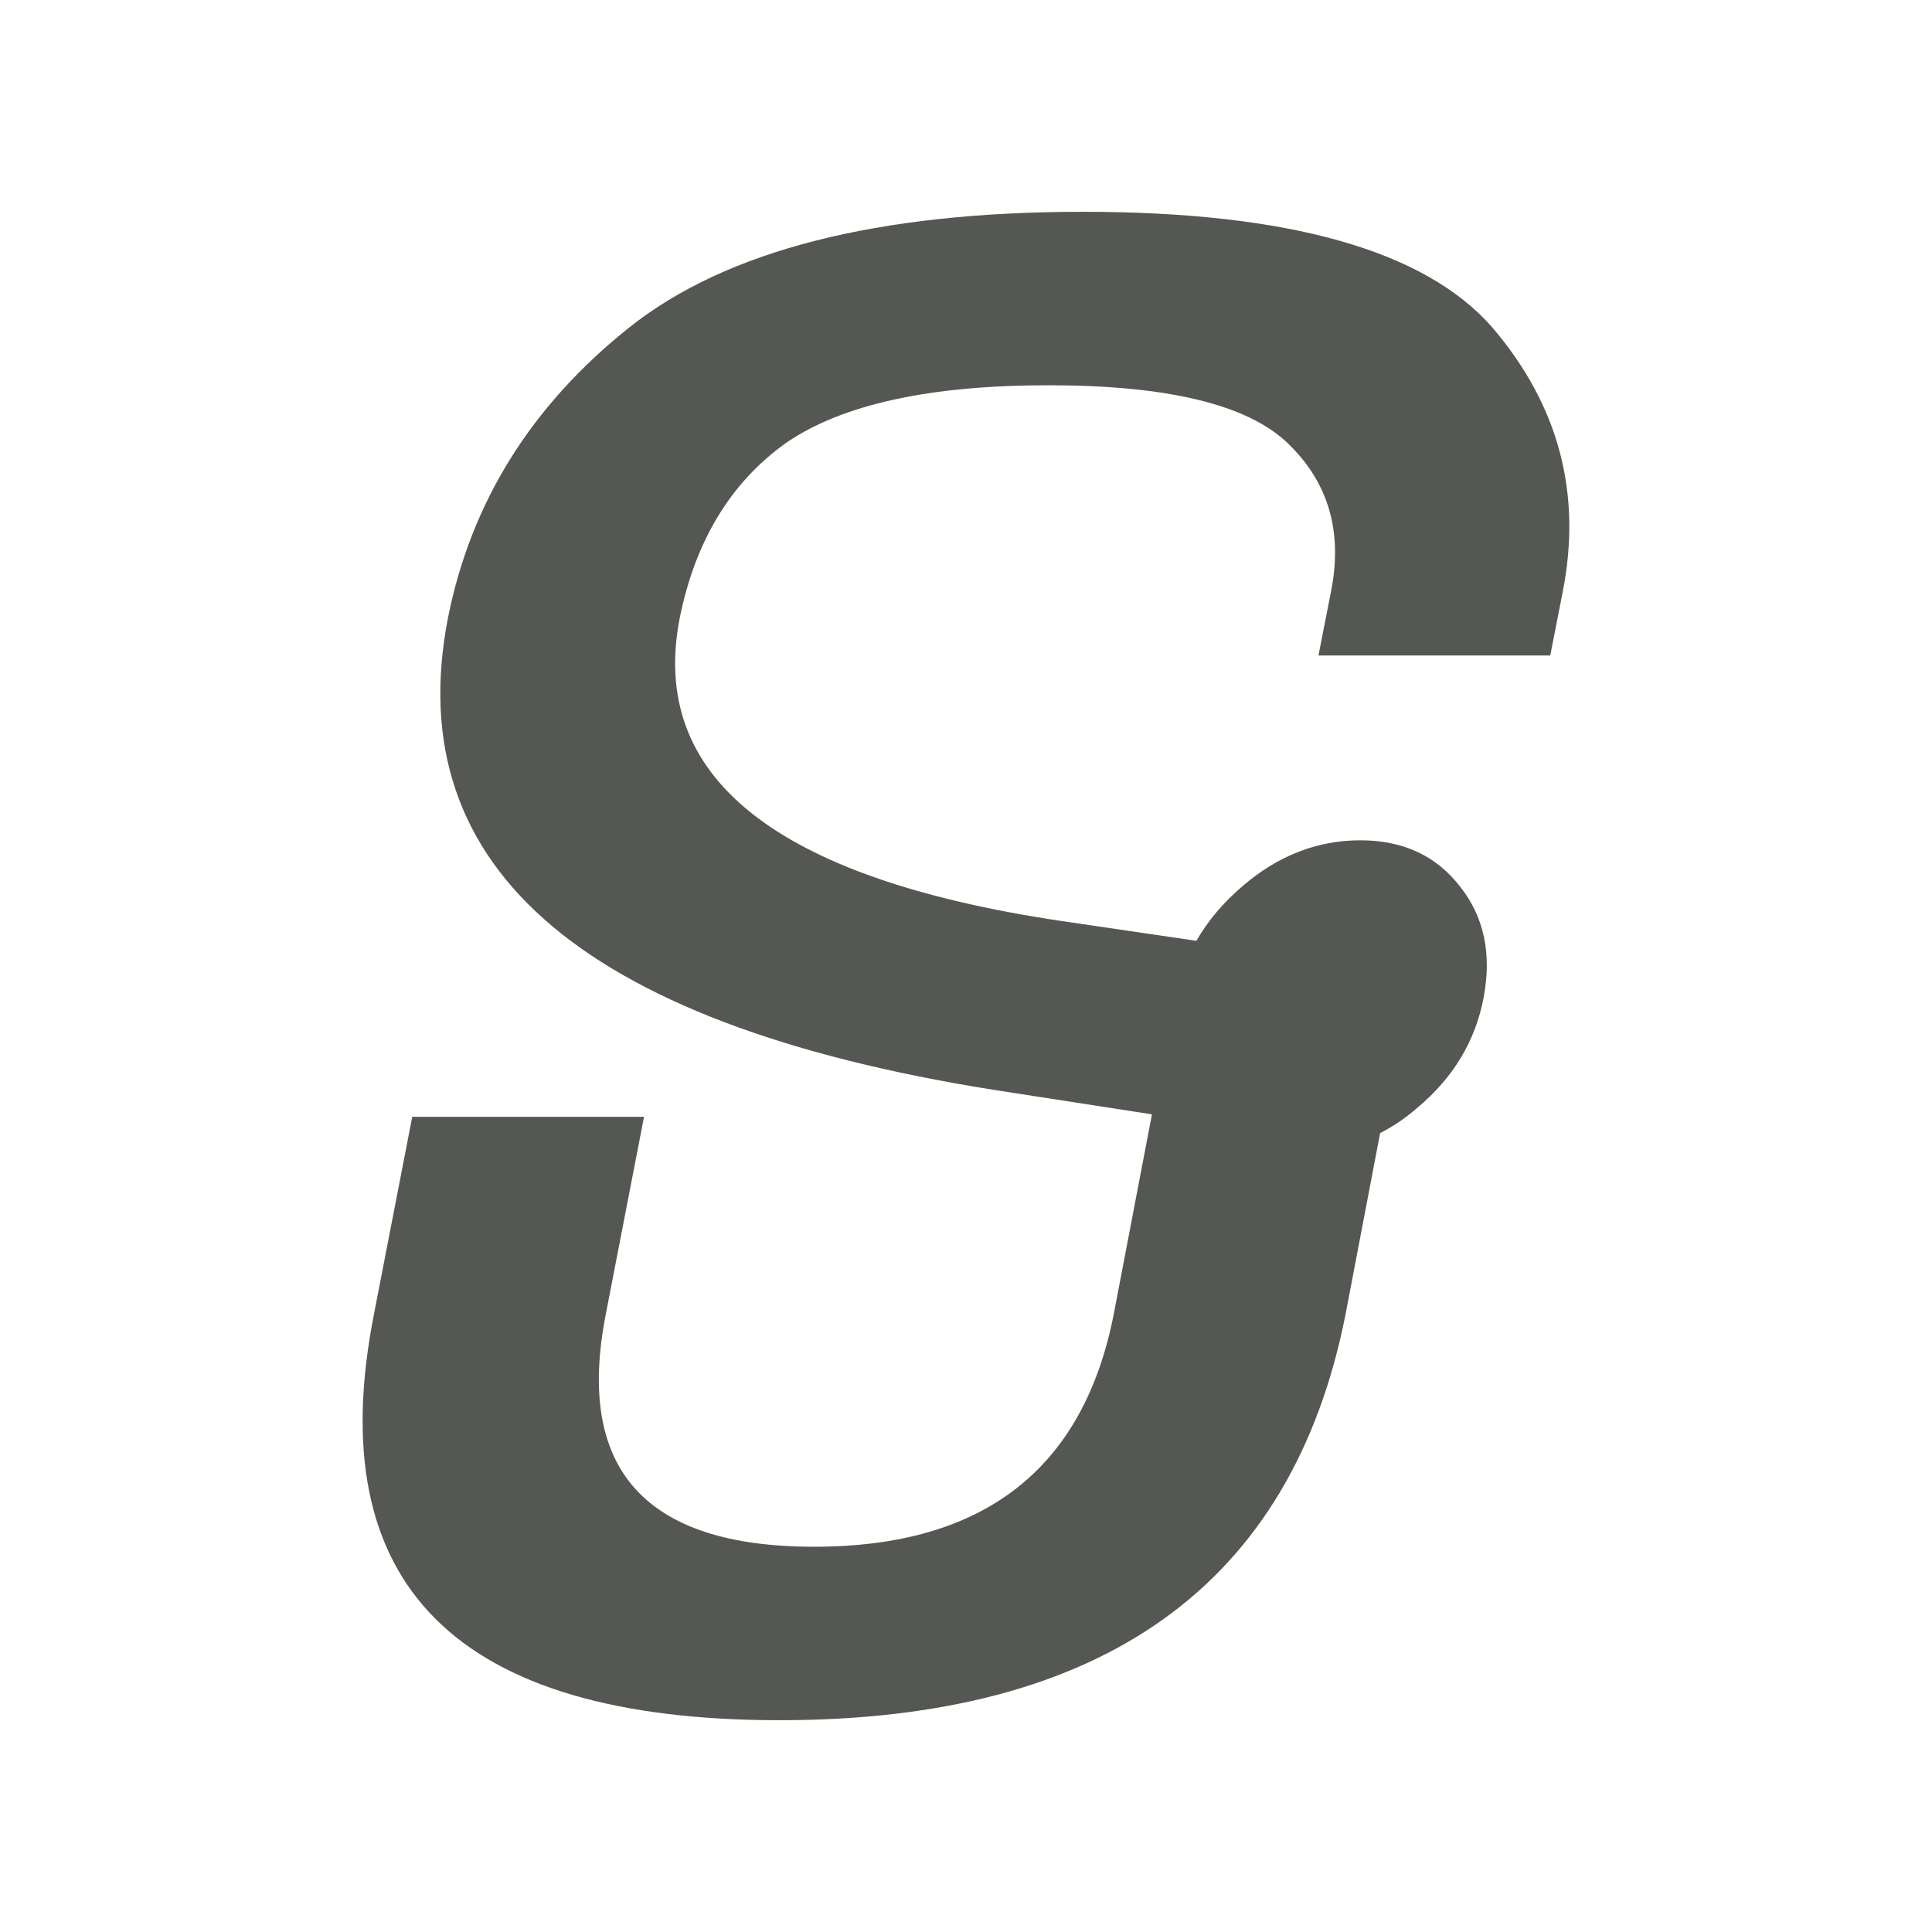
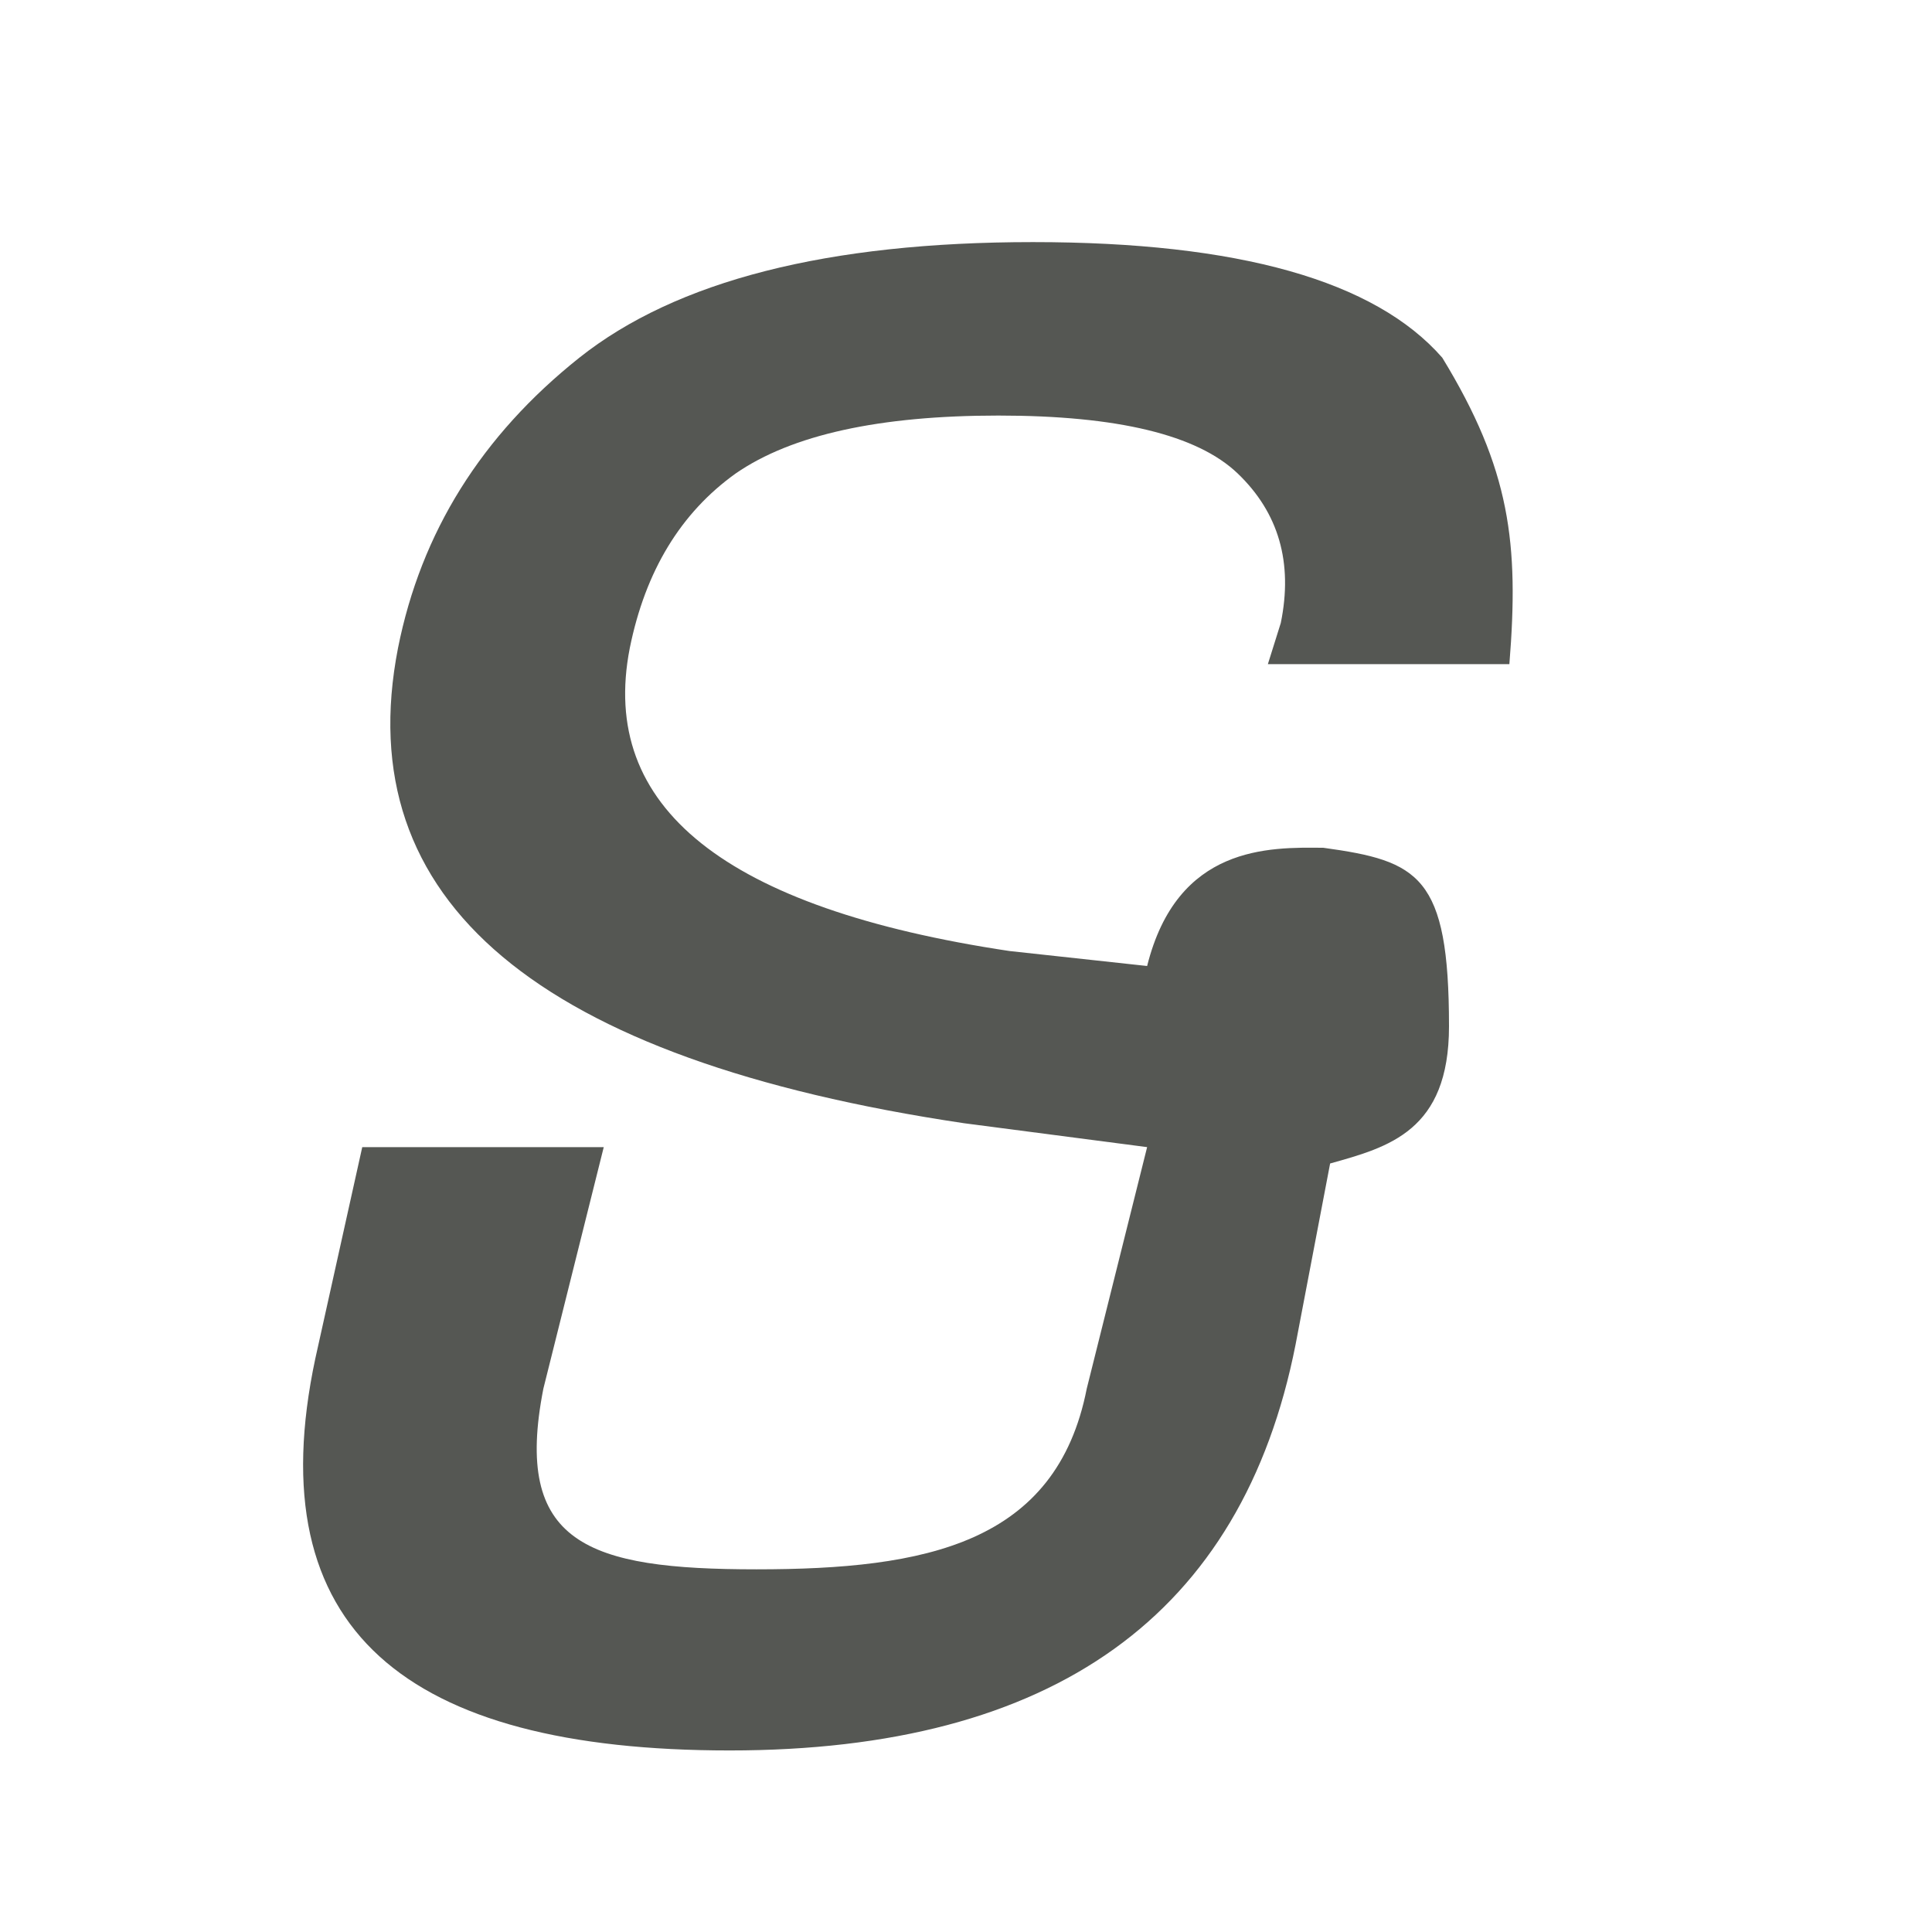
<svg xmlns="http://www.w3.org/2000/svg" viewBox="0 0 32 32" version="1.1" id="svg4" width="32" height="32">
  <defs id="defs8" />
-   <path d="m 22.859,18.769 -0.572,2.998 q -1.327,6.725 -9.374,6.725 -8.046,0 -6.719,-6.725 L 6.828,18.498 h 3.839 l -0.633,3.269 q -0.756,3.852 3.451,3.852 4.207,0 4.962,-3.852 l 0.633,-3.31 -2.287,-0.354 Q 6.195,16.52 7.42,10.233 7.992,7.36 10.422,5.424 12.832,3.508 17.937,3.508 q 5.105,0 6.78,1.915 1.654,1.936 1.164,4.393 l -0.204,1.041 h -3.839 l 0.204,-1.041 q 0.306,-1.499 -0.715,-2.477 -1.001,-0.958 -3.962,-0.958 -2.961,0 -4.35,0.958 -1.368,0.979 -1.756,2.894 -0.776,3.956 6.29,5.017 l 2.267,0.333 q 0.286,-0.5 0.776,-0.916 0.878,-0.749 1.94,-0.749 1.062,0 1.654,0.77 0.592,0.749 0.388,1.832 -0.204,1.083 -1.103,1.832 -0.286,0.25 -0.613,0.416 z" id="path2" style="fill:#555753;stroke-width:1" />
+   <path d="m 22.031,19.271 -0.572,2.998 C 20.574,26.752 17.45,28.993 12.086,28.993 6.722,28.993 4.266,27 5.223,22.5 L 6,19 h 4 l -1,4 c -0.504,2.568 0.726,2.993 3.53,2.993 C 15.335,25.993 17.496,25.568 18,23 l 1,-4 -3.034,-0.396 C 8.9,17.55 5.775,14.926 6.592,10.735 6.973,8.819 7.974,7.216 9.594,5.926 11.201,4.649 13.706,4.01 17.109,4.01 c 3.404,0 5.664,0.638 6.78,1.915 C 25.017,7.774 25.161,9 25,11 h -4 l 0.214,-0.682 c 0.204,-0.999 -0.034,-1.825 -0.715,-2.477 -0.667,-0.638 -1.988,-0.958 -3.962,-0.958 -1.974,0 -3.424,0.319 -4.35,0.958 -0.912,0.652 -1.498,1.617 -1.756,2.894 -0.517,2.637 1.579,4.31 6.29,5.017 L 19,16 c 0.5,-2 2.018,-1.968 2.92,-1.958 C 23.5,14.26 24,14.5 24,17 c 0,1.733 -1,2 -1.969,2.271 z" id="path2" style="fill:#555753;stroke-width:1" />
</svg>
